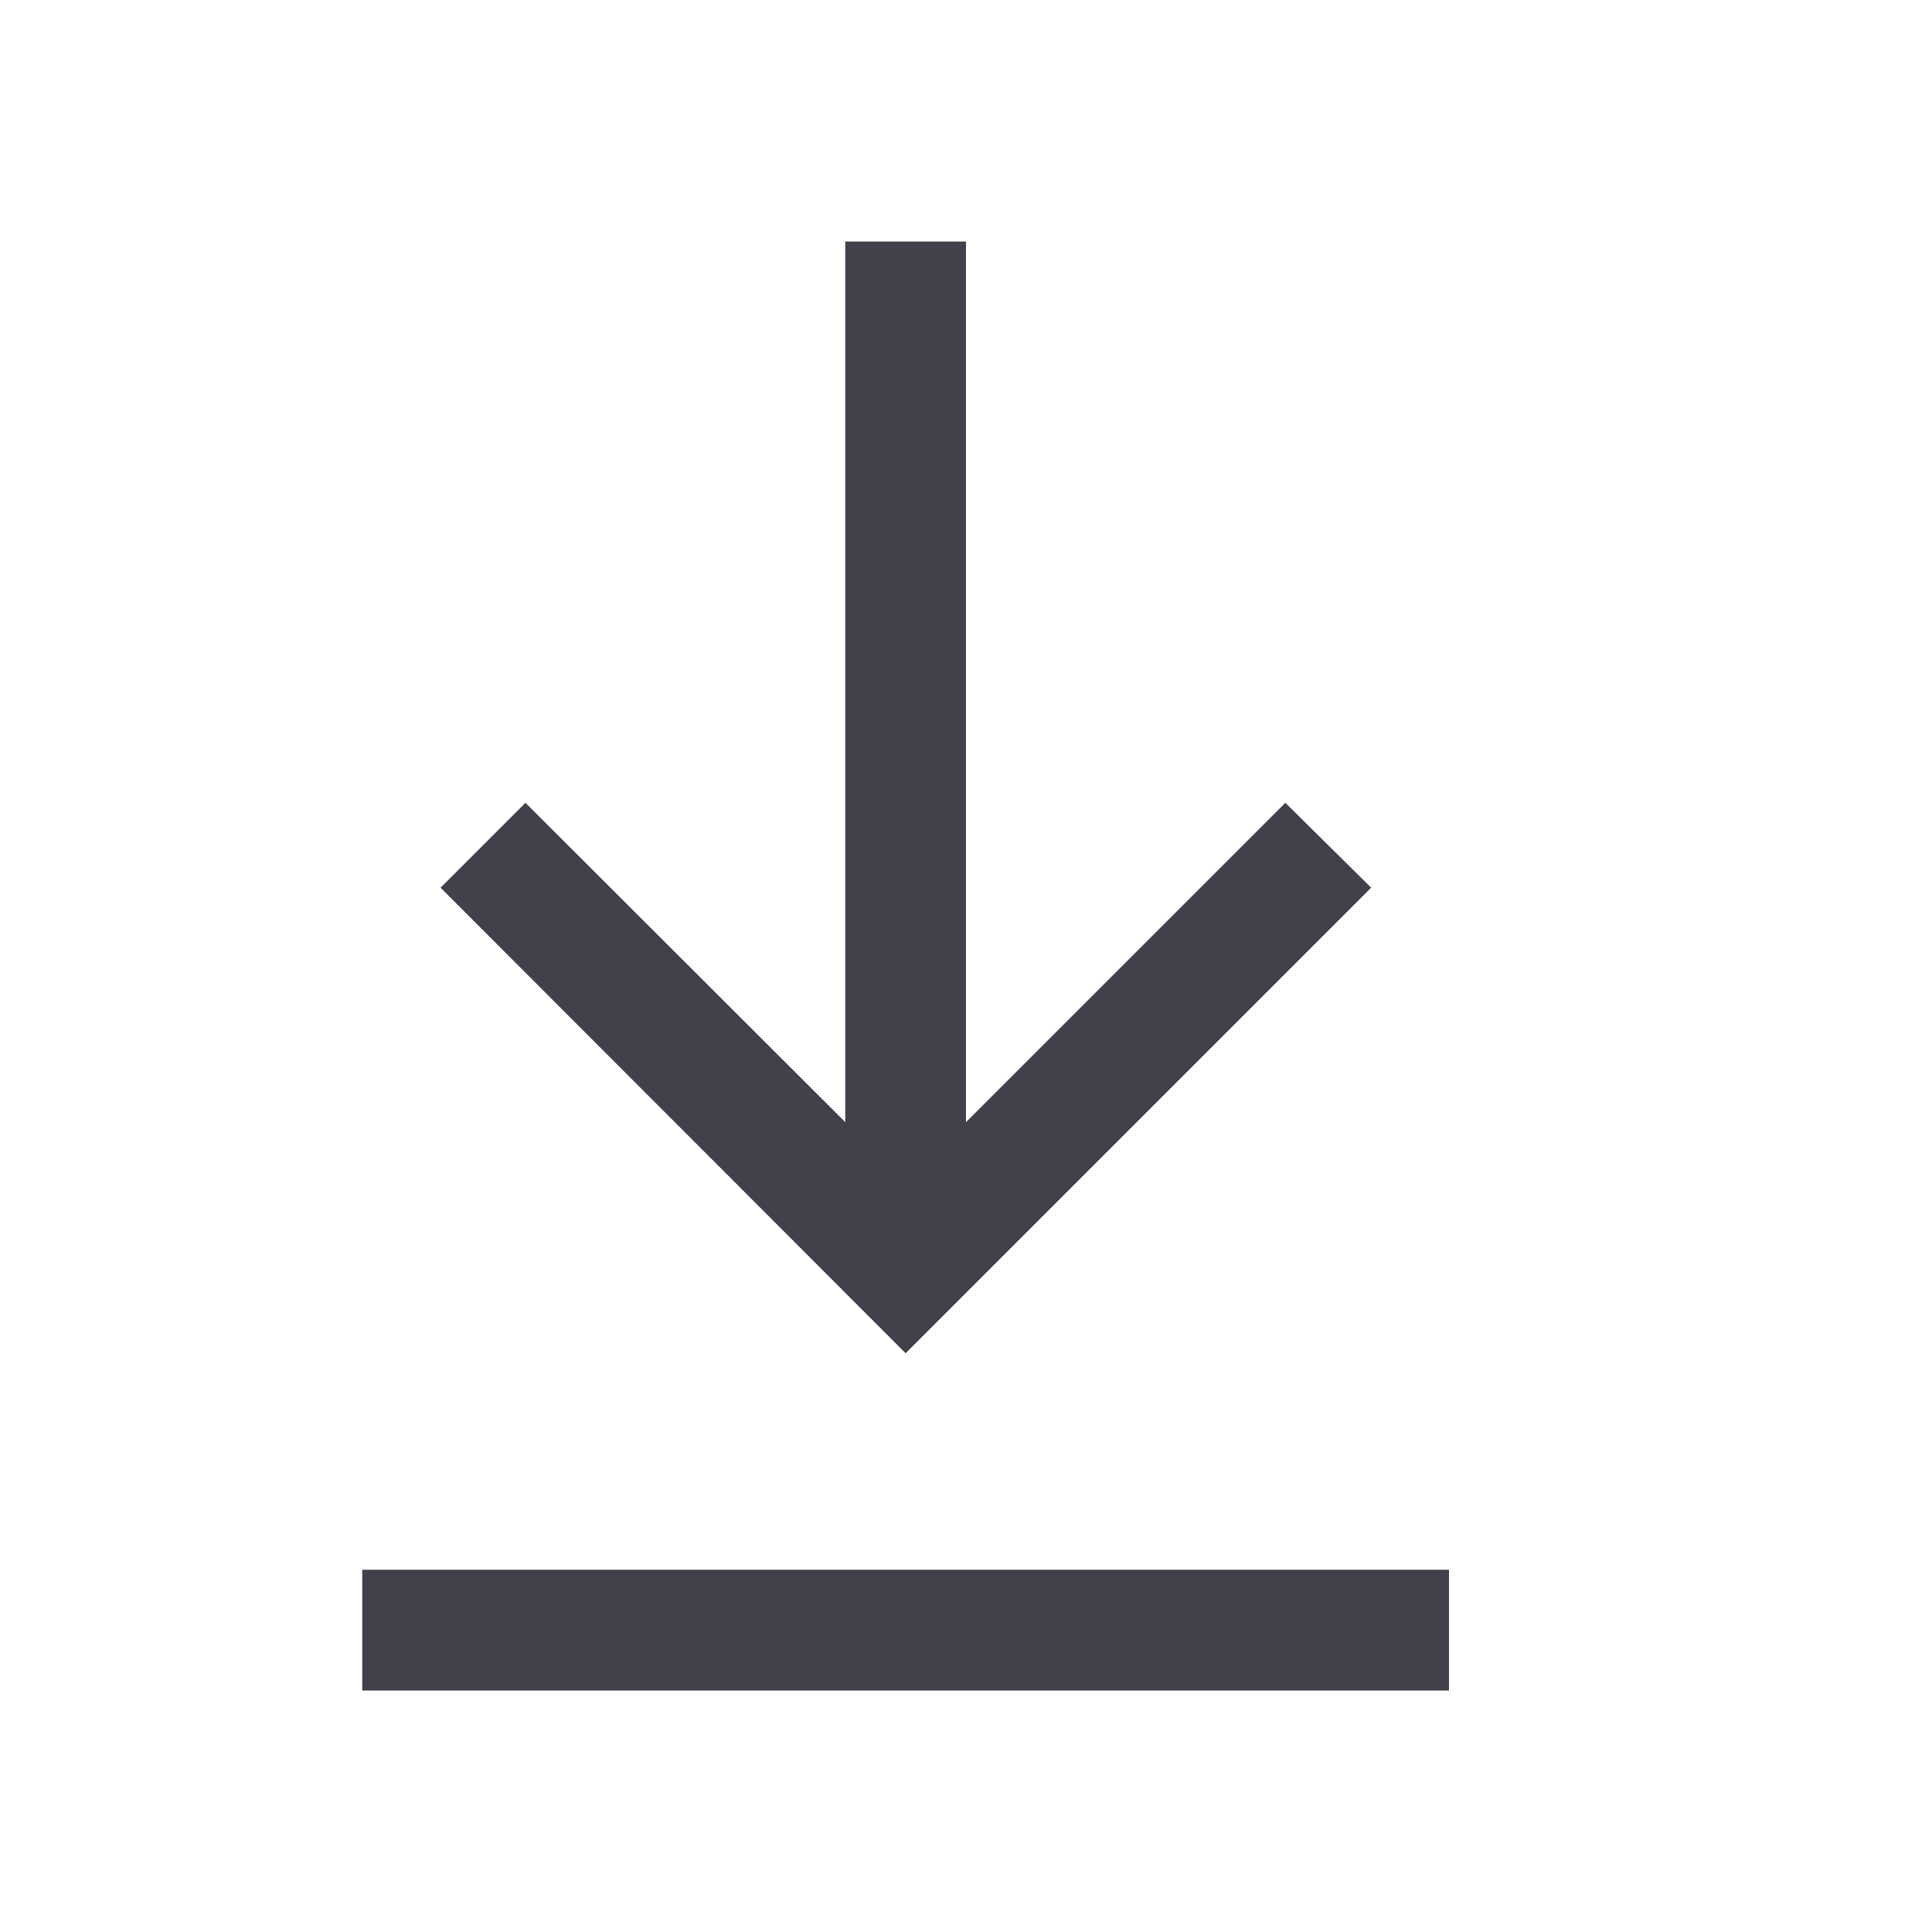
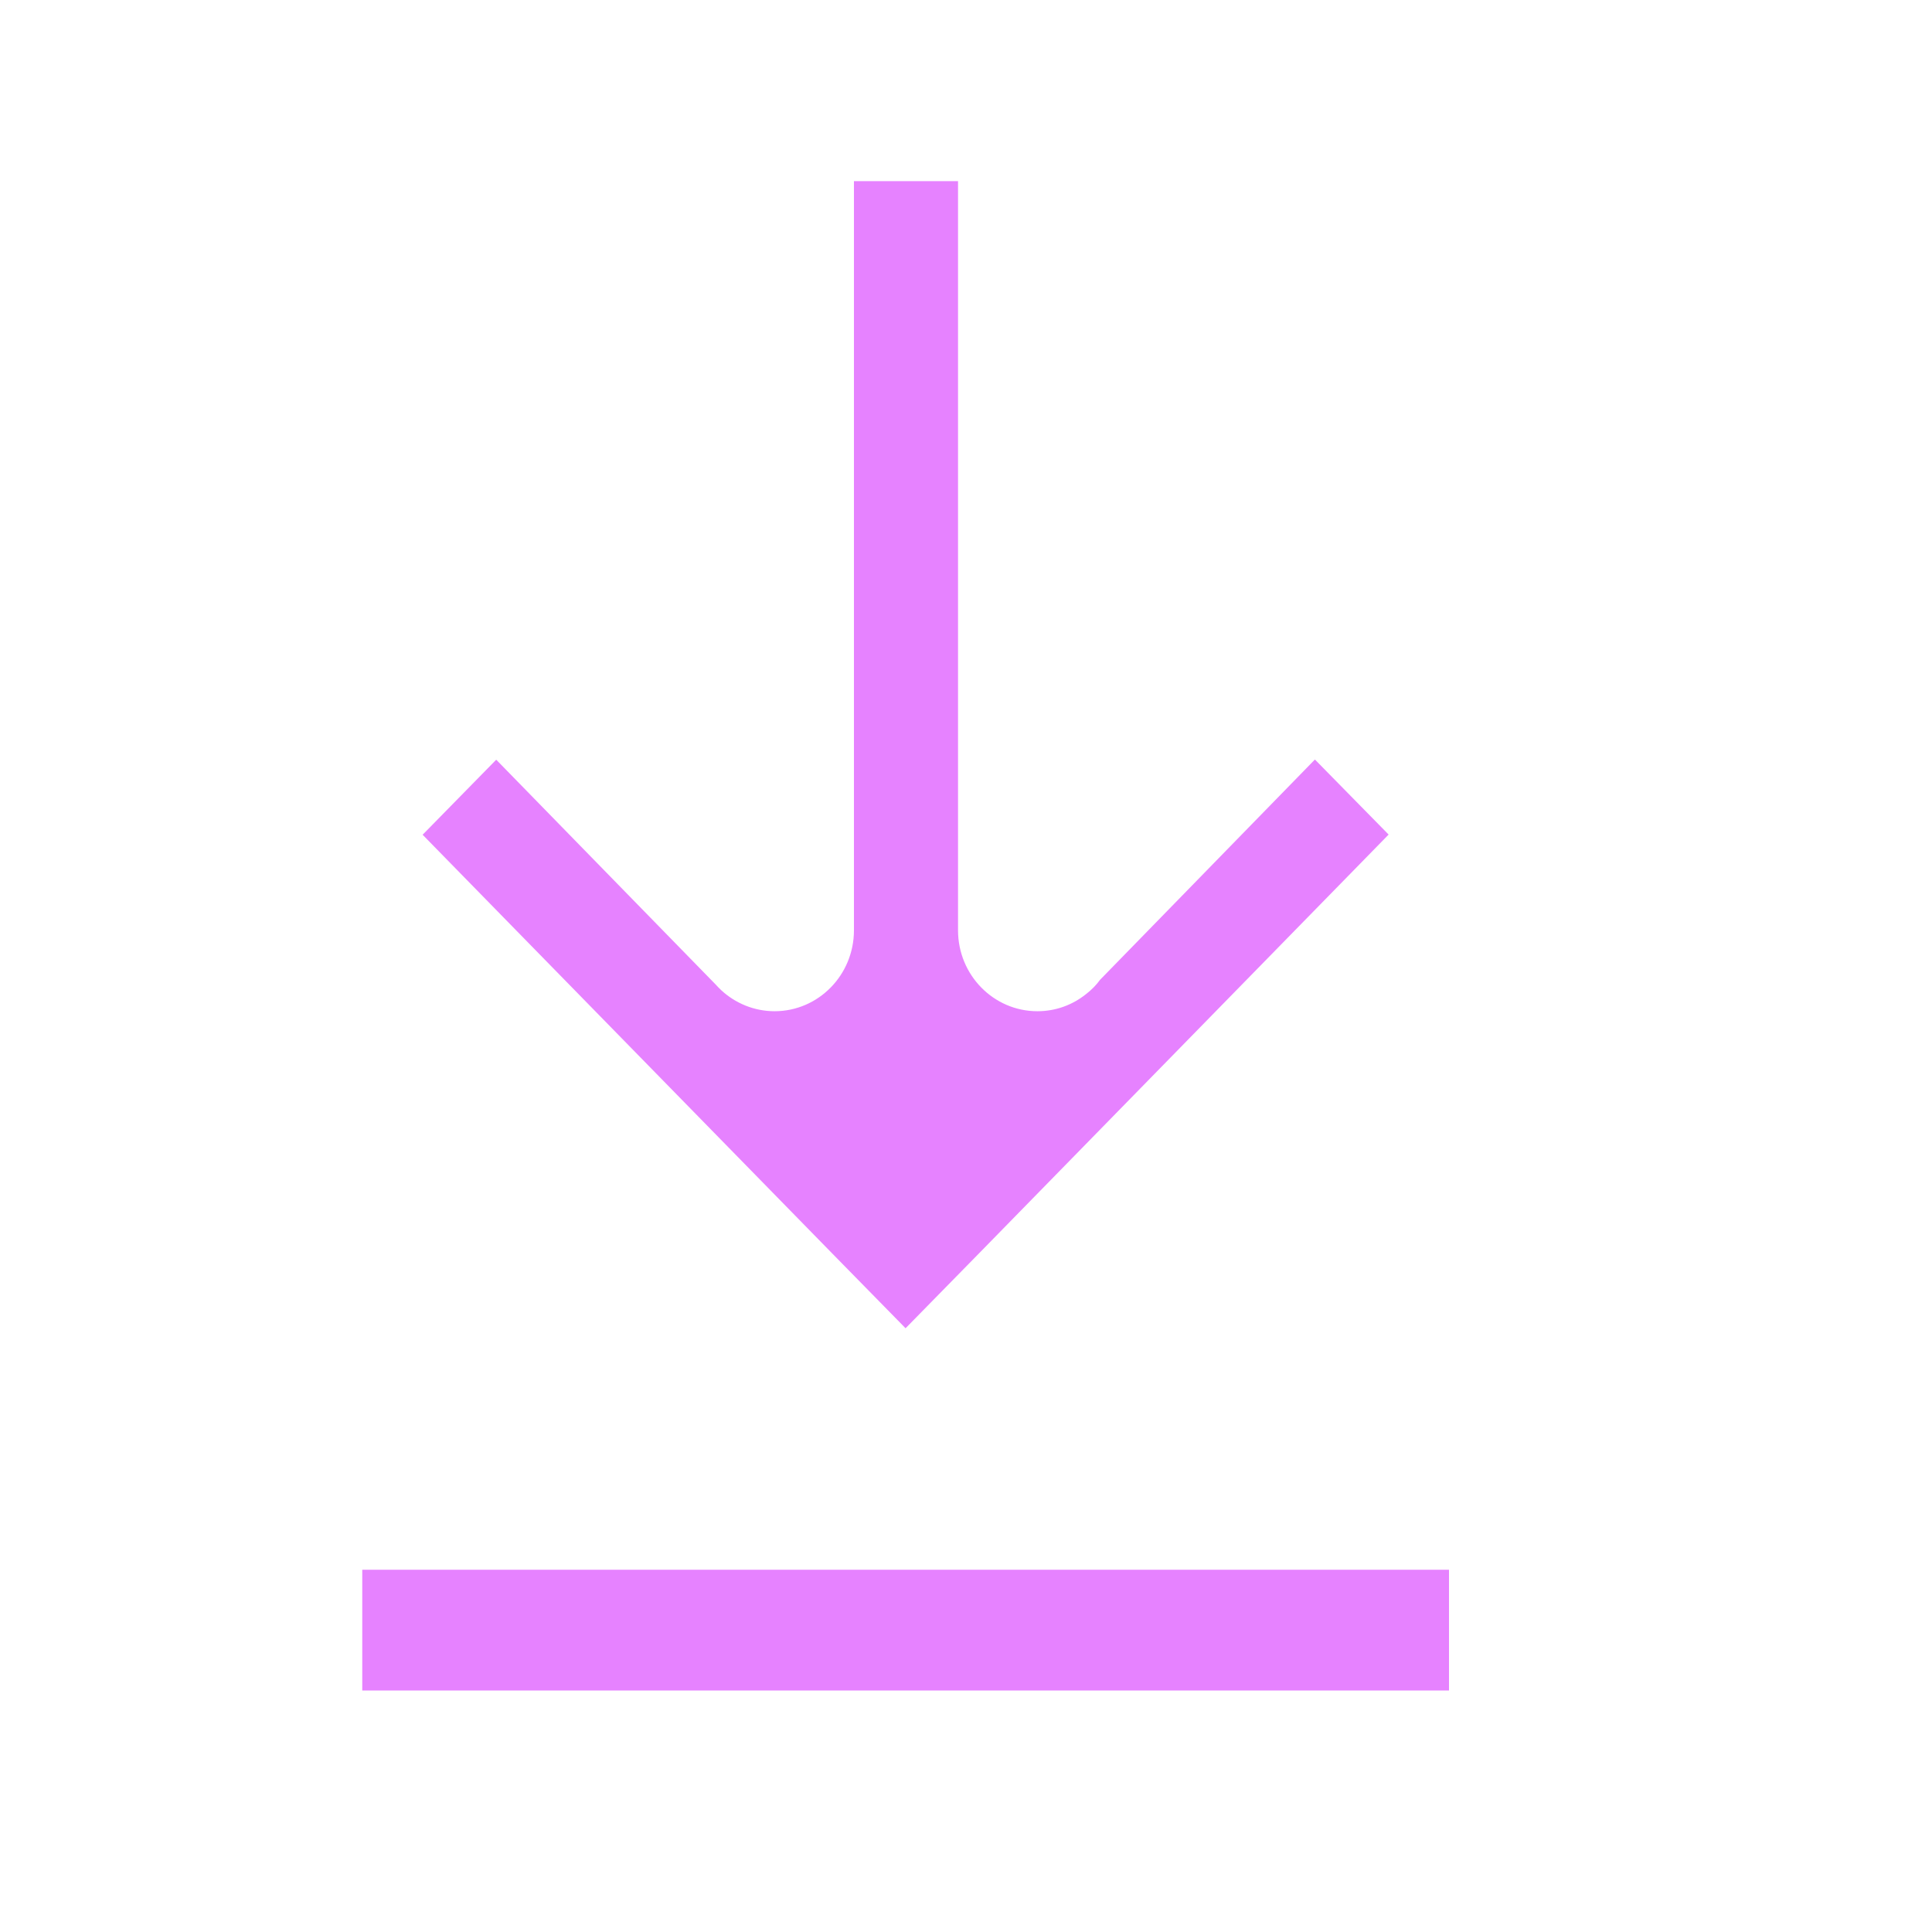
<svg xmlns="http://www.w3.org/2000/svg" width="32" height="32" viewBox="0 0 32 32" fill="none">
-   <path d="M14 4V18.586L8.703 13.297L7.297 14.703L15 22.414L22.711 14.703L21.289 13.297L16 18.586V4H14ZM6 26V28H24V26H6Z" fill="#43404C" />
+   <path d="M6 26V28H24V26H6Z" fill="#E682FF" />
+   <path d="M17.182 16.749C17.486 16.749 17.763 16.645 17.985 16.468C18.075 16.399 18.155 16.319 18.221 16.228L21.779 12.58L23 13.823L16.218 20.757L14.999 22L13.78 20.757L7 13.826L8.219 12.583L11.857 16.31C11.885 16.341 11.915 16.372 11.946 16.401C12.178 16.616 12.491 16.749 12.829 16.749C13.555 16.749 14.144 16.149 14.144 15.409L14.144 3H15.868L15.868 15.409C15.868 16.149 16.457 16.749 17.182 16.749Z" fill="#E682FF" />
</svg>
